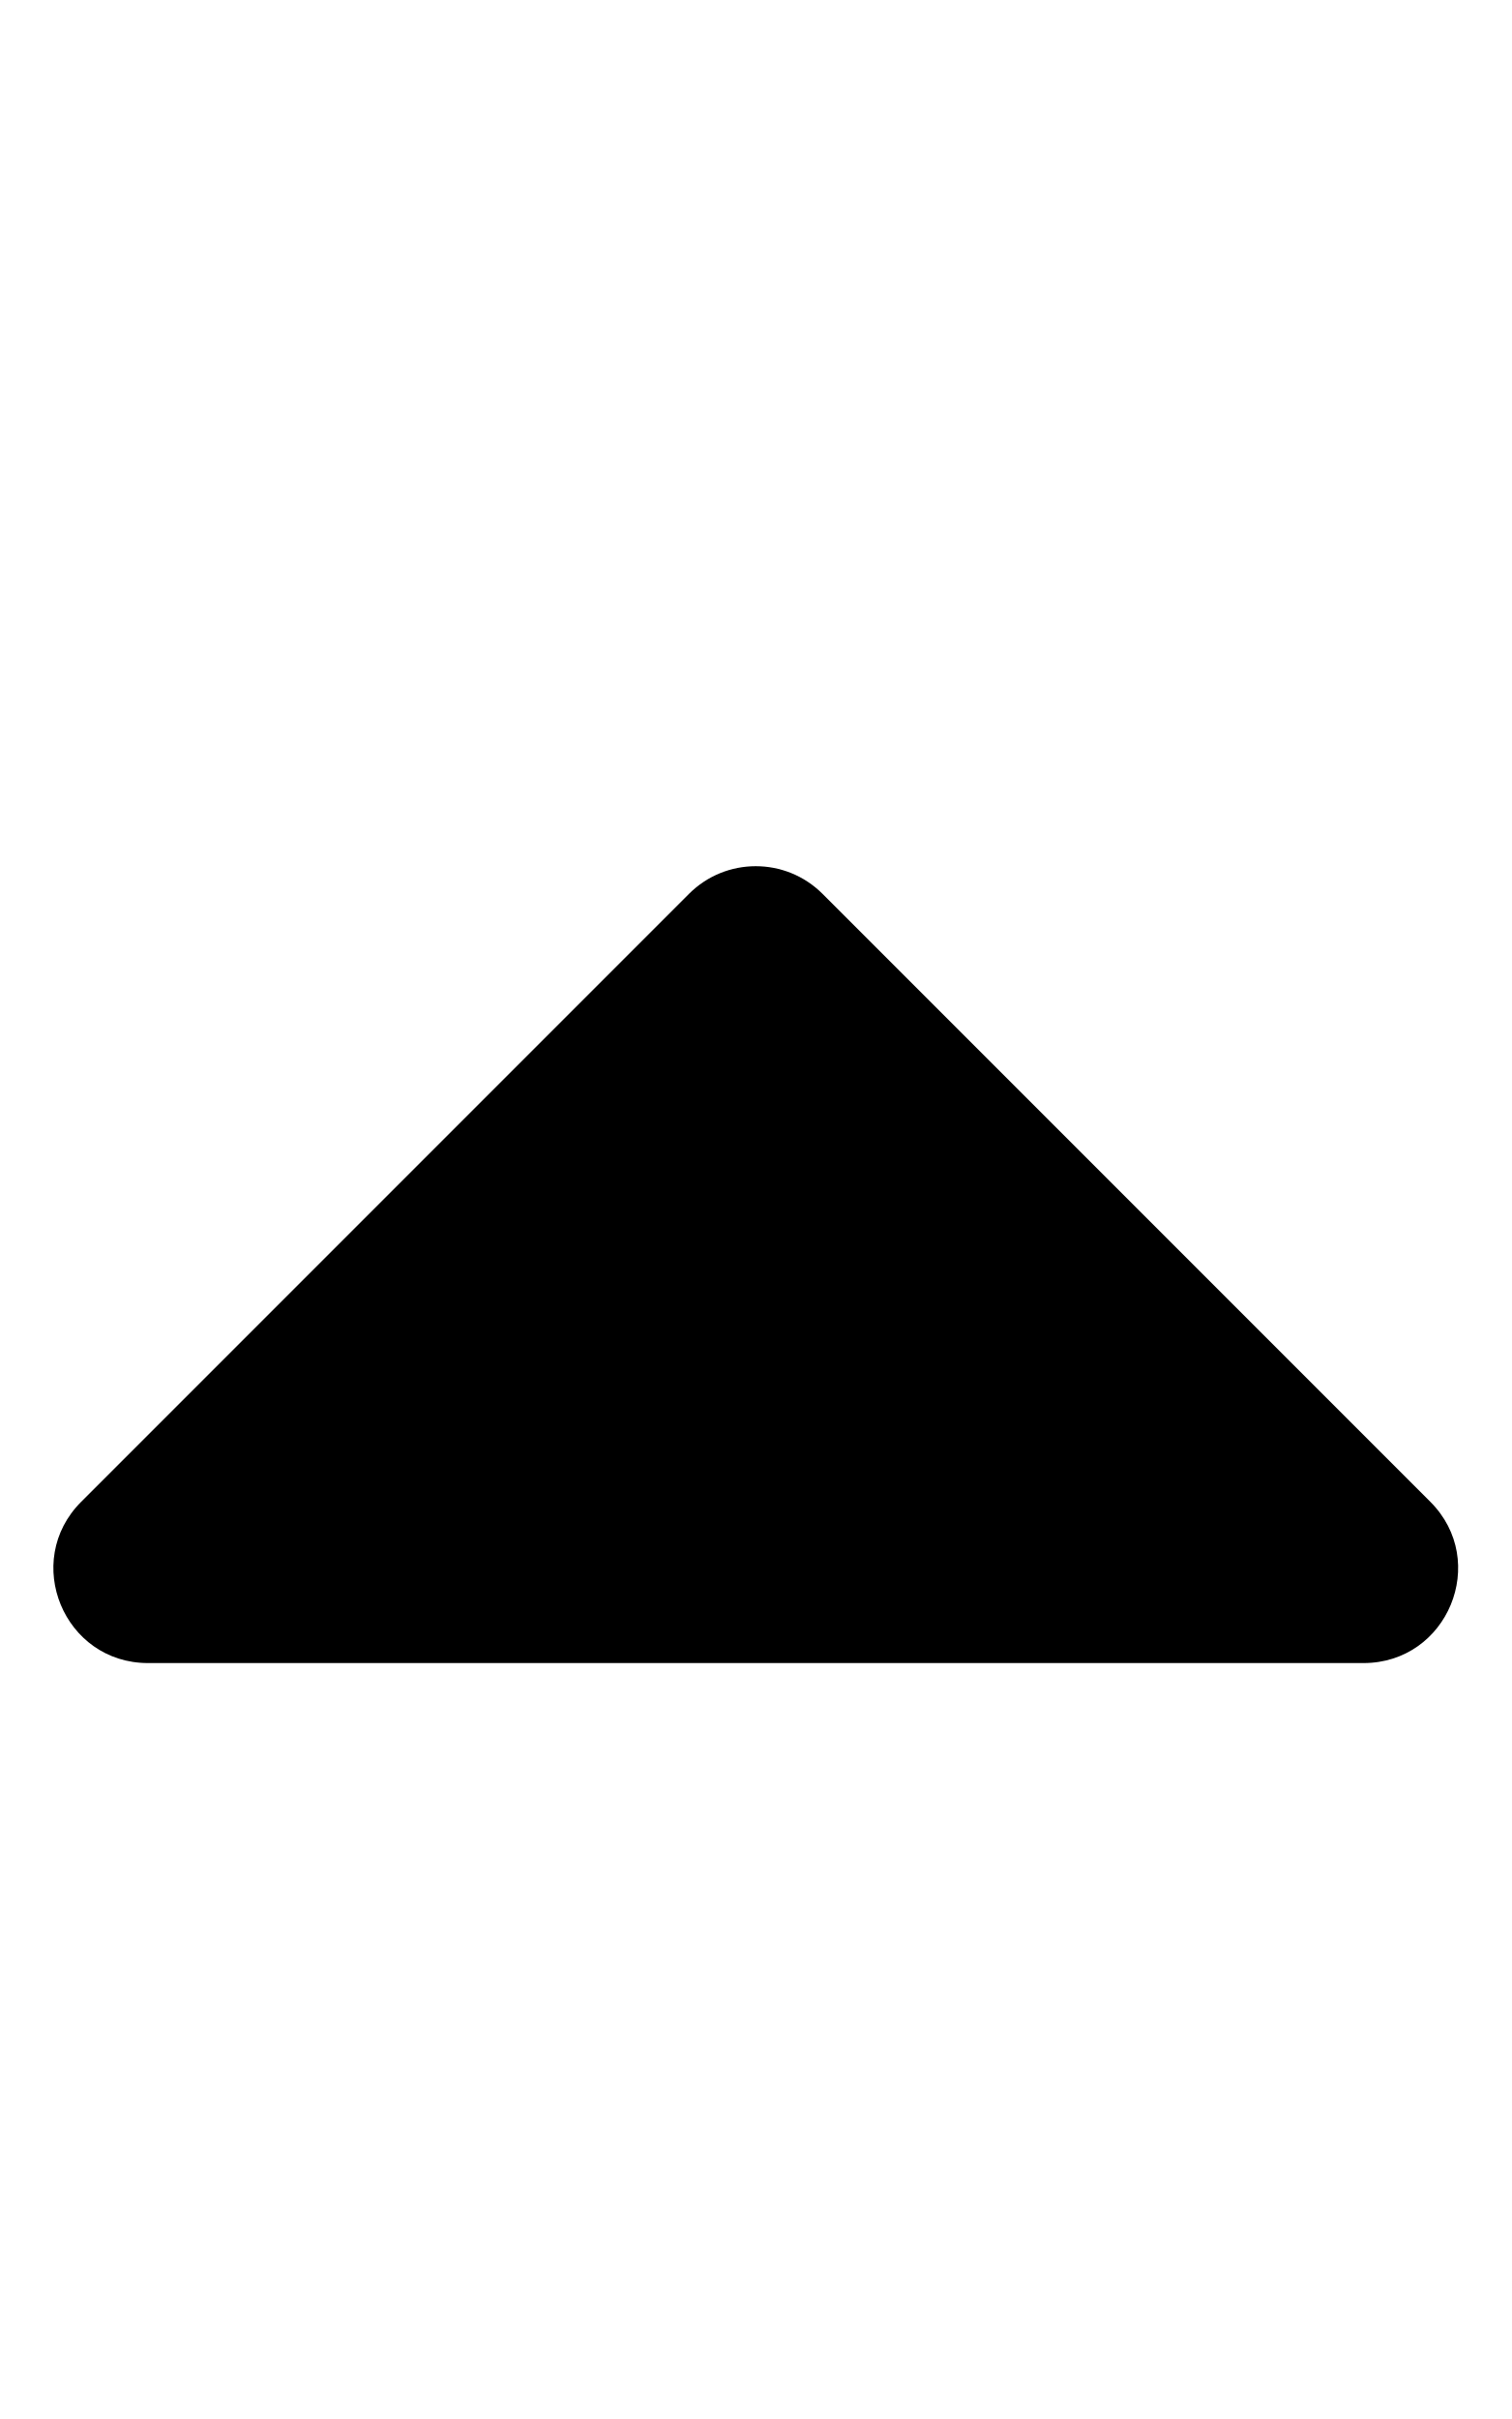
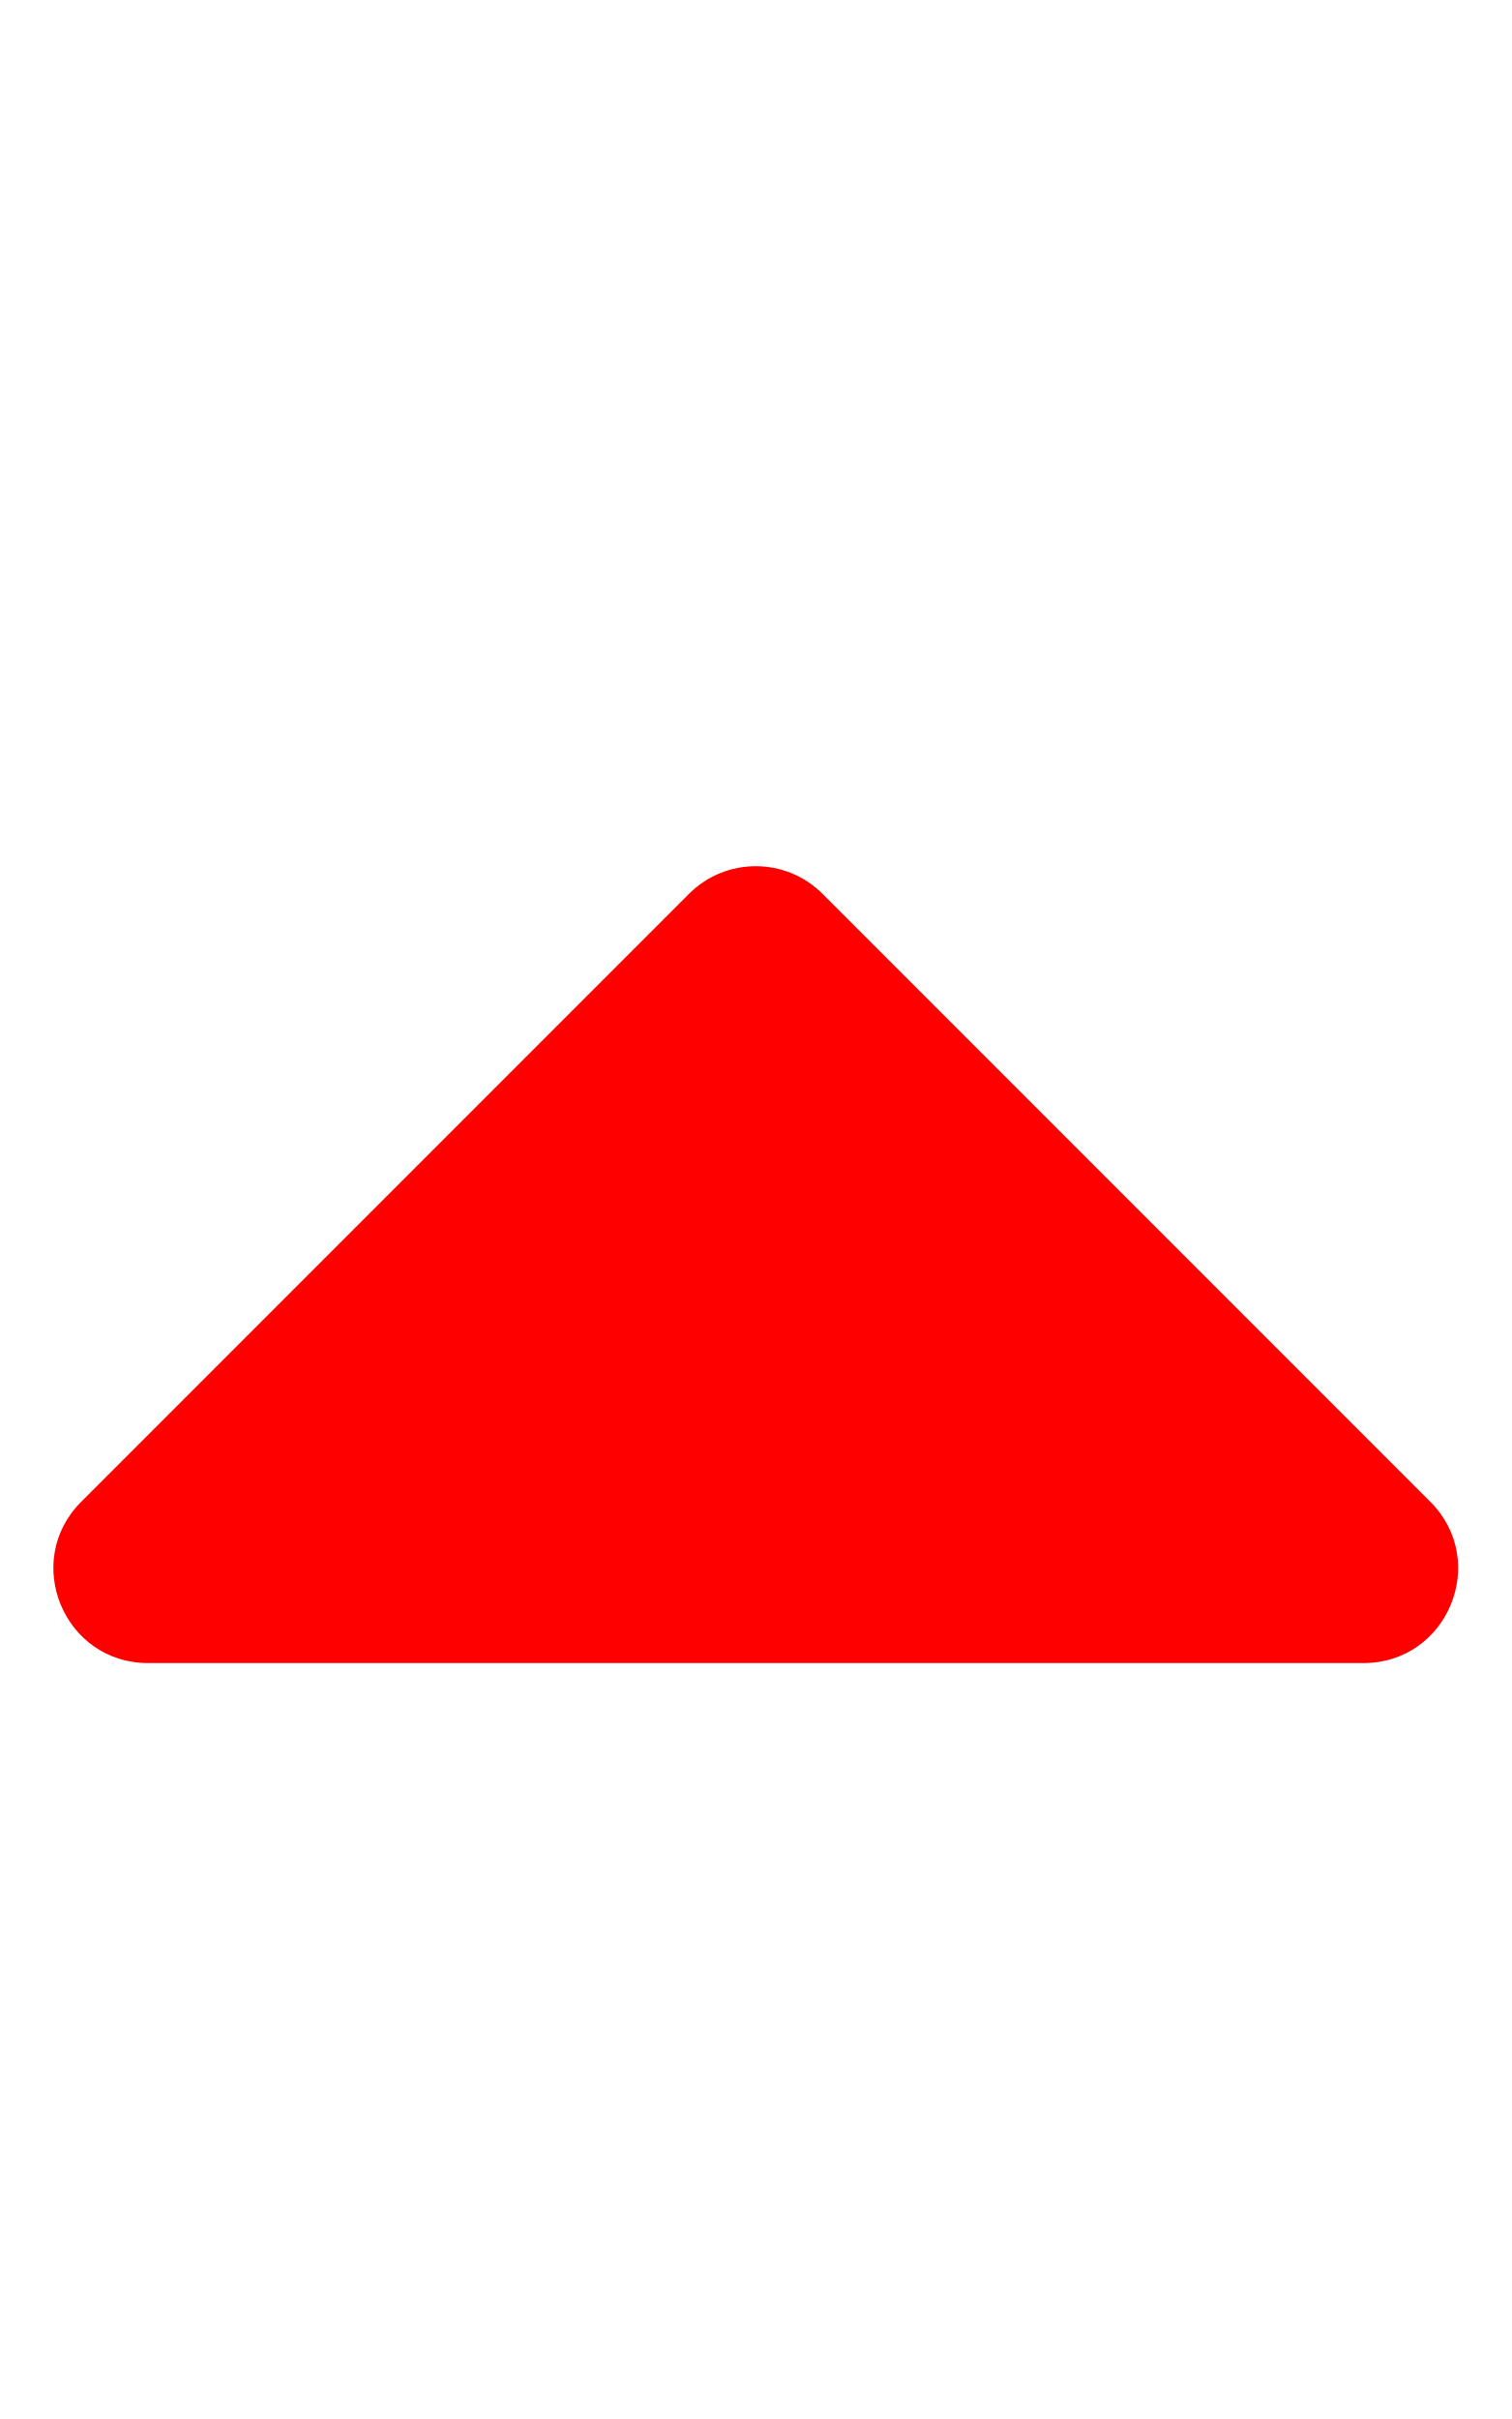
<svg xmlns="http://www.w3.org/2000/svg" aria-hidden="true" focusable="false" data-prefix="fas" data-icon="caret-up" class="svg-inline--fa fa-caret-up fa-w-10" role="img" viewBox="0 0 320 512">
-   <path fill="currentColor" d="M288.662 352H31.338c-17.818 0-26.741-21.543-14.142-34.142l128.662-128.662c7.81-7.81 20.474-7.81 28.284 0l128.662 128.662c12.6 12.599 3.676 34.142-14.142 34.142z" />
+   <path fill="red" d="M288.662 352H31.338c-17.818 0-26.741-21.543-14.142-34.142l128.662-128.662c7.81-7.81 20.474-7.81 28.284 0l128.662 128.662c12.6 12.599 3.676 34.142-14.142 34.142z" />
</svg>
